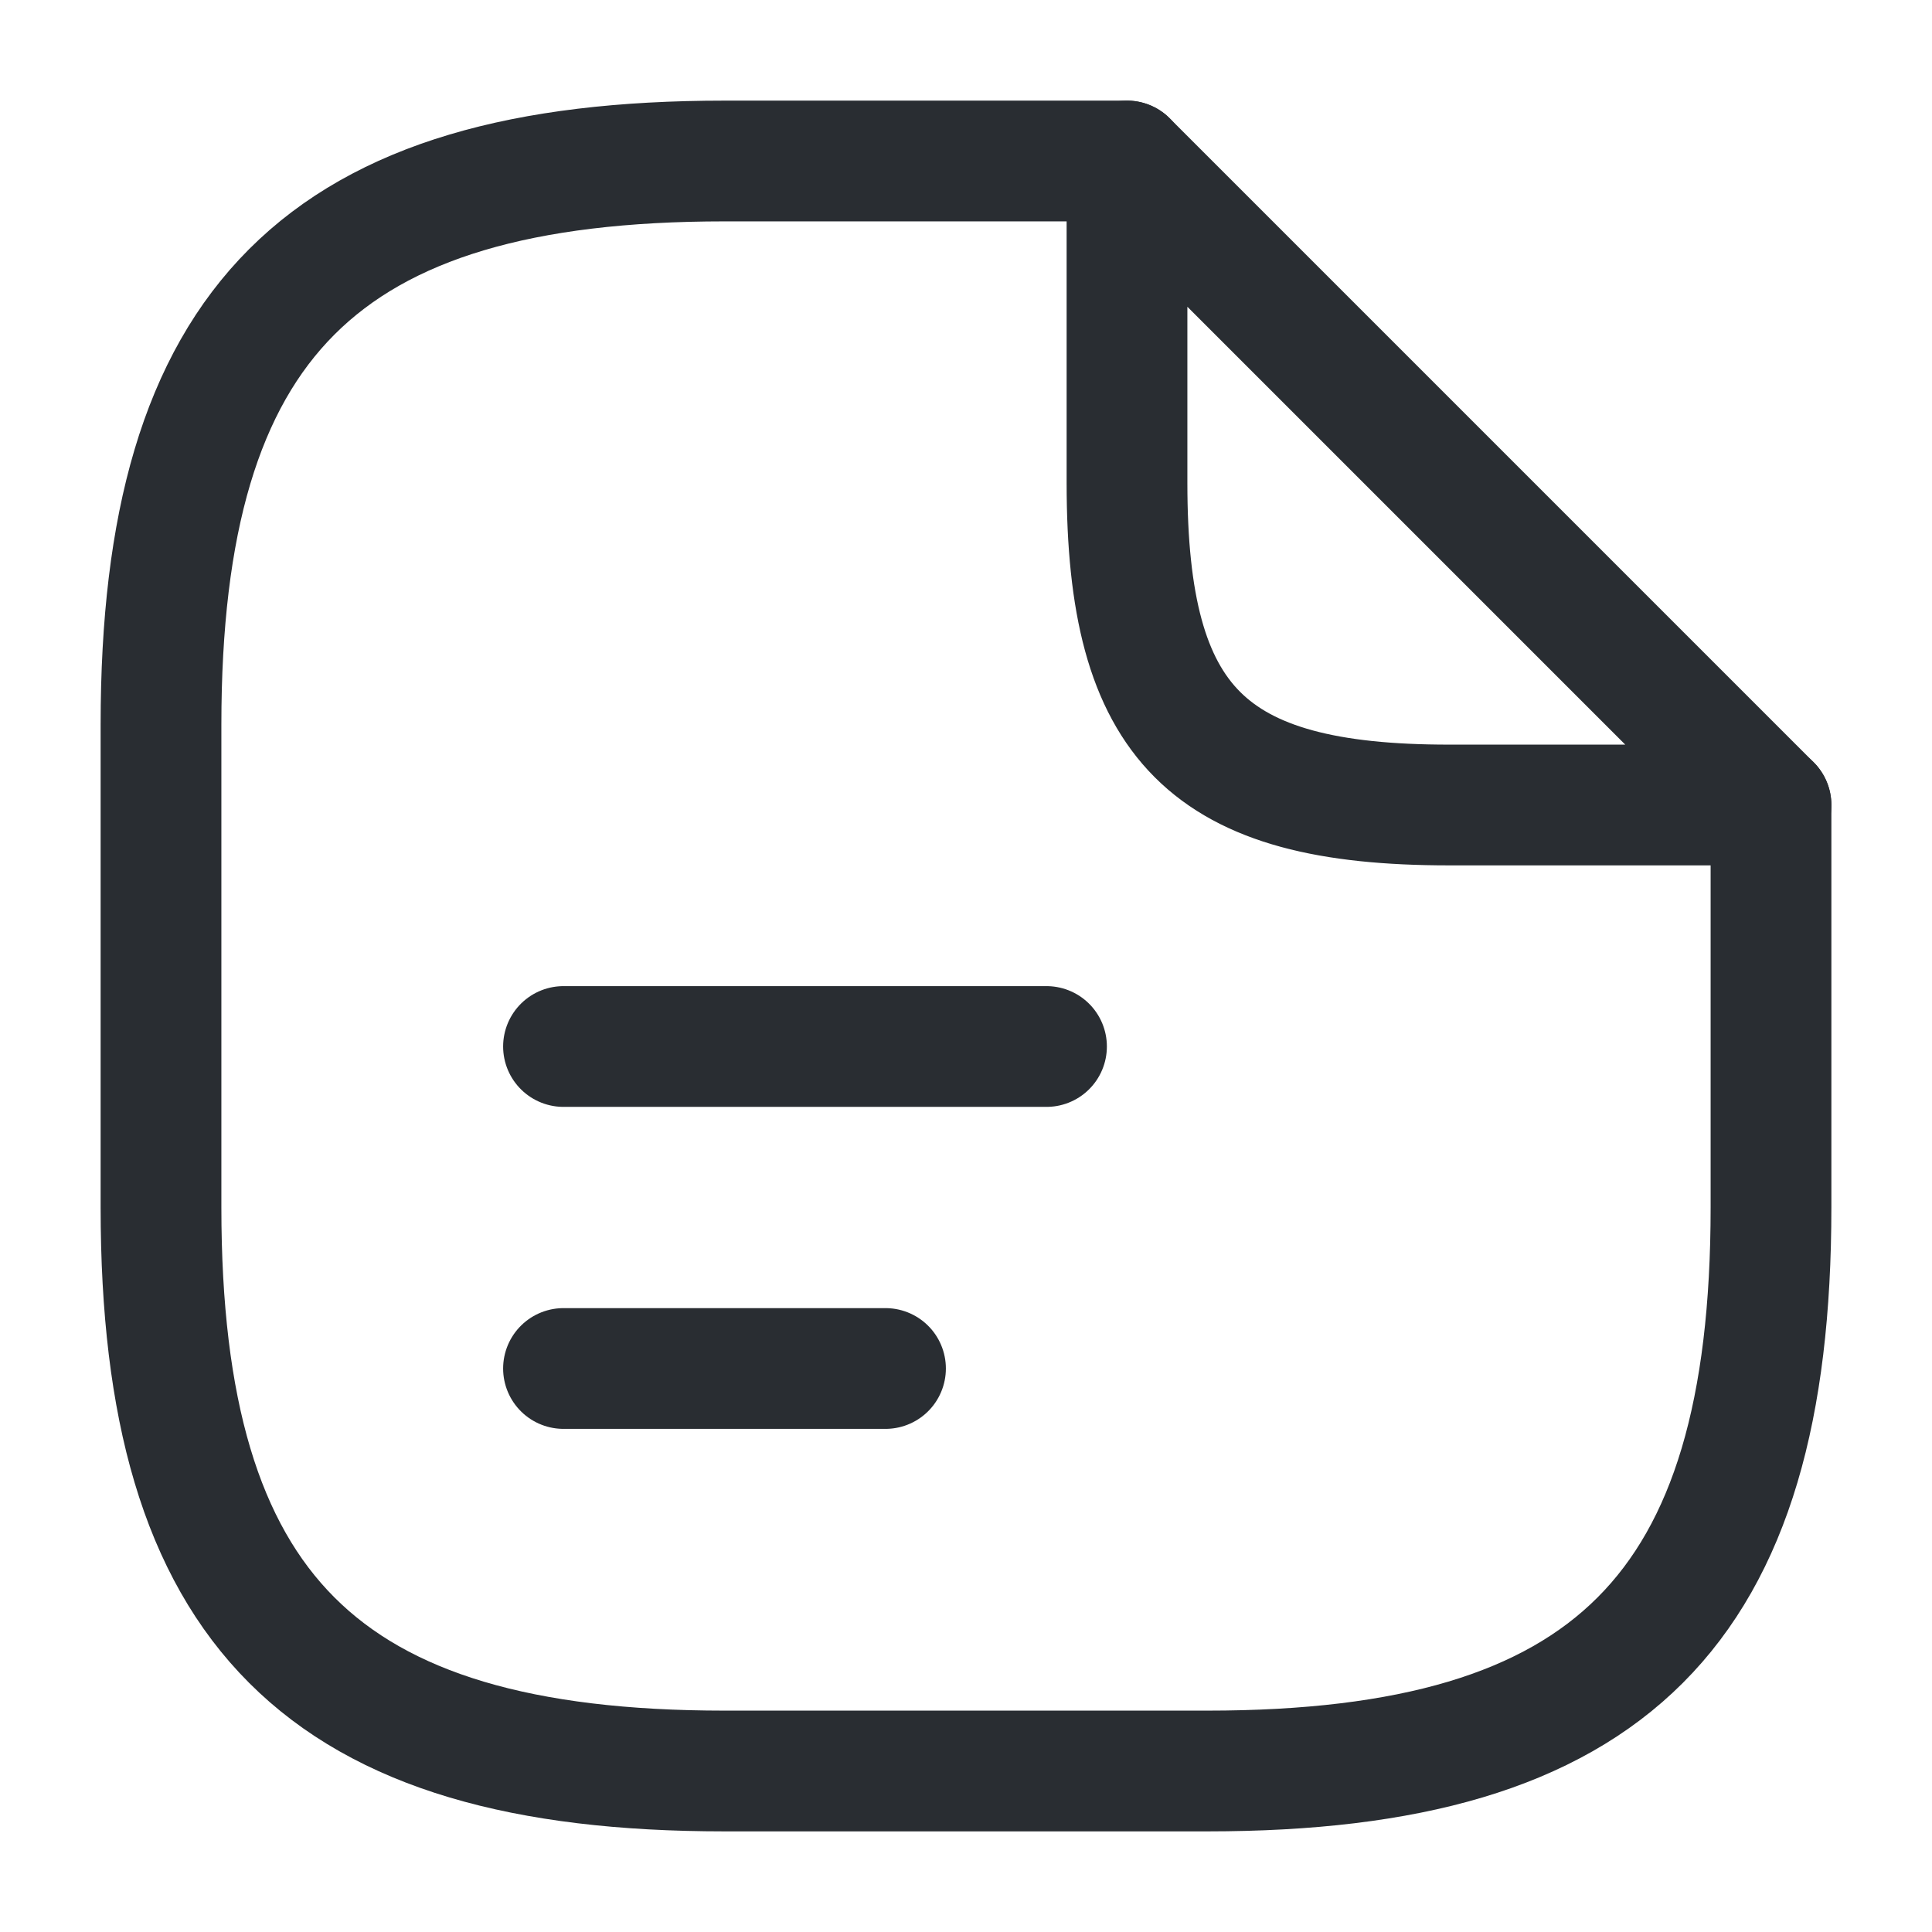
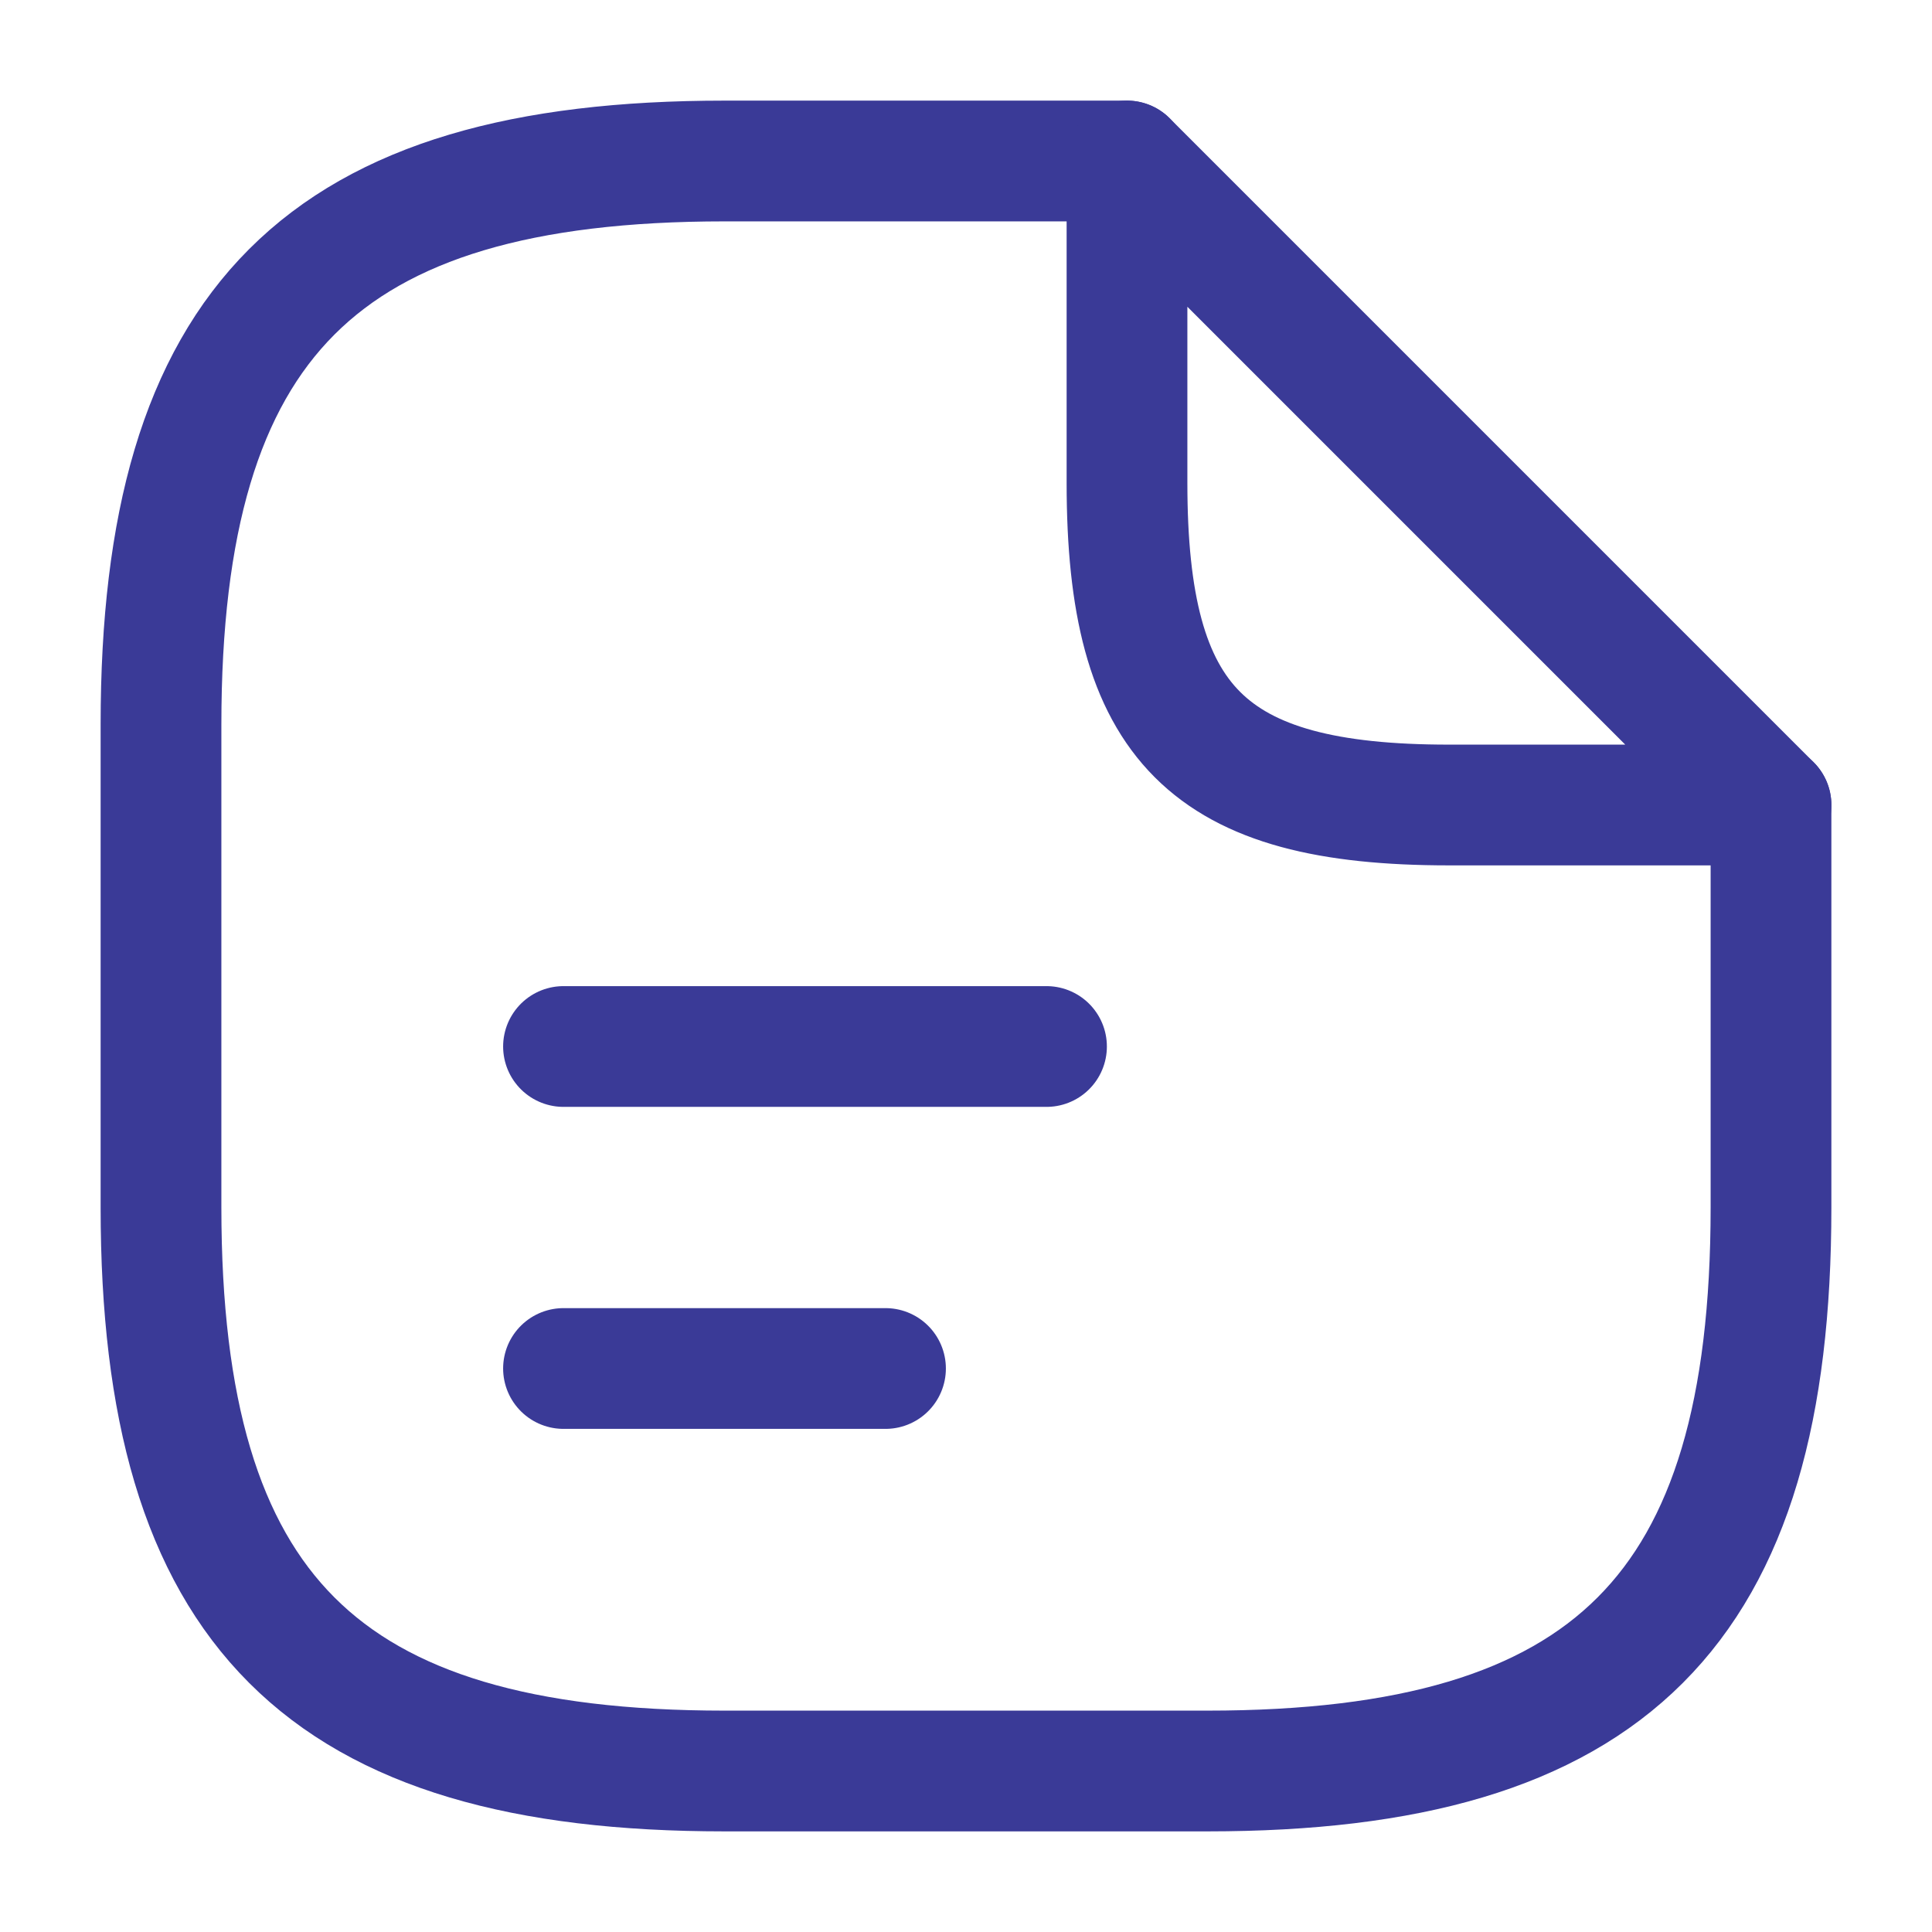
<svg xmlns="http://www.w3.org/2000/svg" width="24" height="24" viewBox="0 0 24 24" fill="none">
-   <path d="M22 10V15C22 20 20 22 15 22H9C4 22 2 20 2 15V9C2 4 4 2 9 2H14" stroke="#292D32" stroke-width="1.5" stroke-linecap="round" stroke-linejoin="round" />
-   <path d="M22 10H18C15 10 14 9 14 6V2L22 10Z" stroke="#292D32" stroke-width="1.5" stroke-linecap="round" stroke-linejoin="round" />
-   <path d="M7 13H13" stroke="#292D32" stroke-width="1.5" stroke-linecap="round" stroke-linejoin="round" />
-   <path d="M7 17H11" stroke="#292D32" stroke-width="1.5" stroke-linecap="round" stroke-linejoin="round" />
+   <path d="M22 10V15C22 20 20 22 15 22H9C4 22 2 20 2 15V9C2 4 4 2 9 2H14" stroke="#3a3a97" stroke-width="1.5" stroke-linecap="round" stroke-linejoin="round" />
+   <path d="M22 10H18C15 10 14 9 14 6V2L22 10Z" stroke="#3a3a97" stroke-width="1.5" stroke-linecap="round" stroke-linejoin="round" />
+   <path d="M7 13H13" stroke="#3a3a97" stroke-width="1.5" stroke-linecap="round" stroke-linejoin="round" />
+   <path d="M7 17H11" stroke="#3a3a97" stroke-width="1.5" stroke-linecap="round" stroke-linejoin="round" />
</svg>
